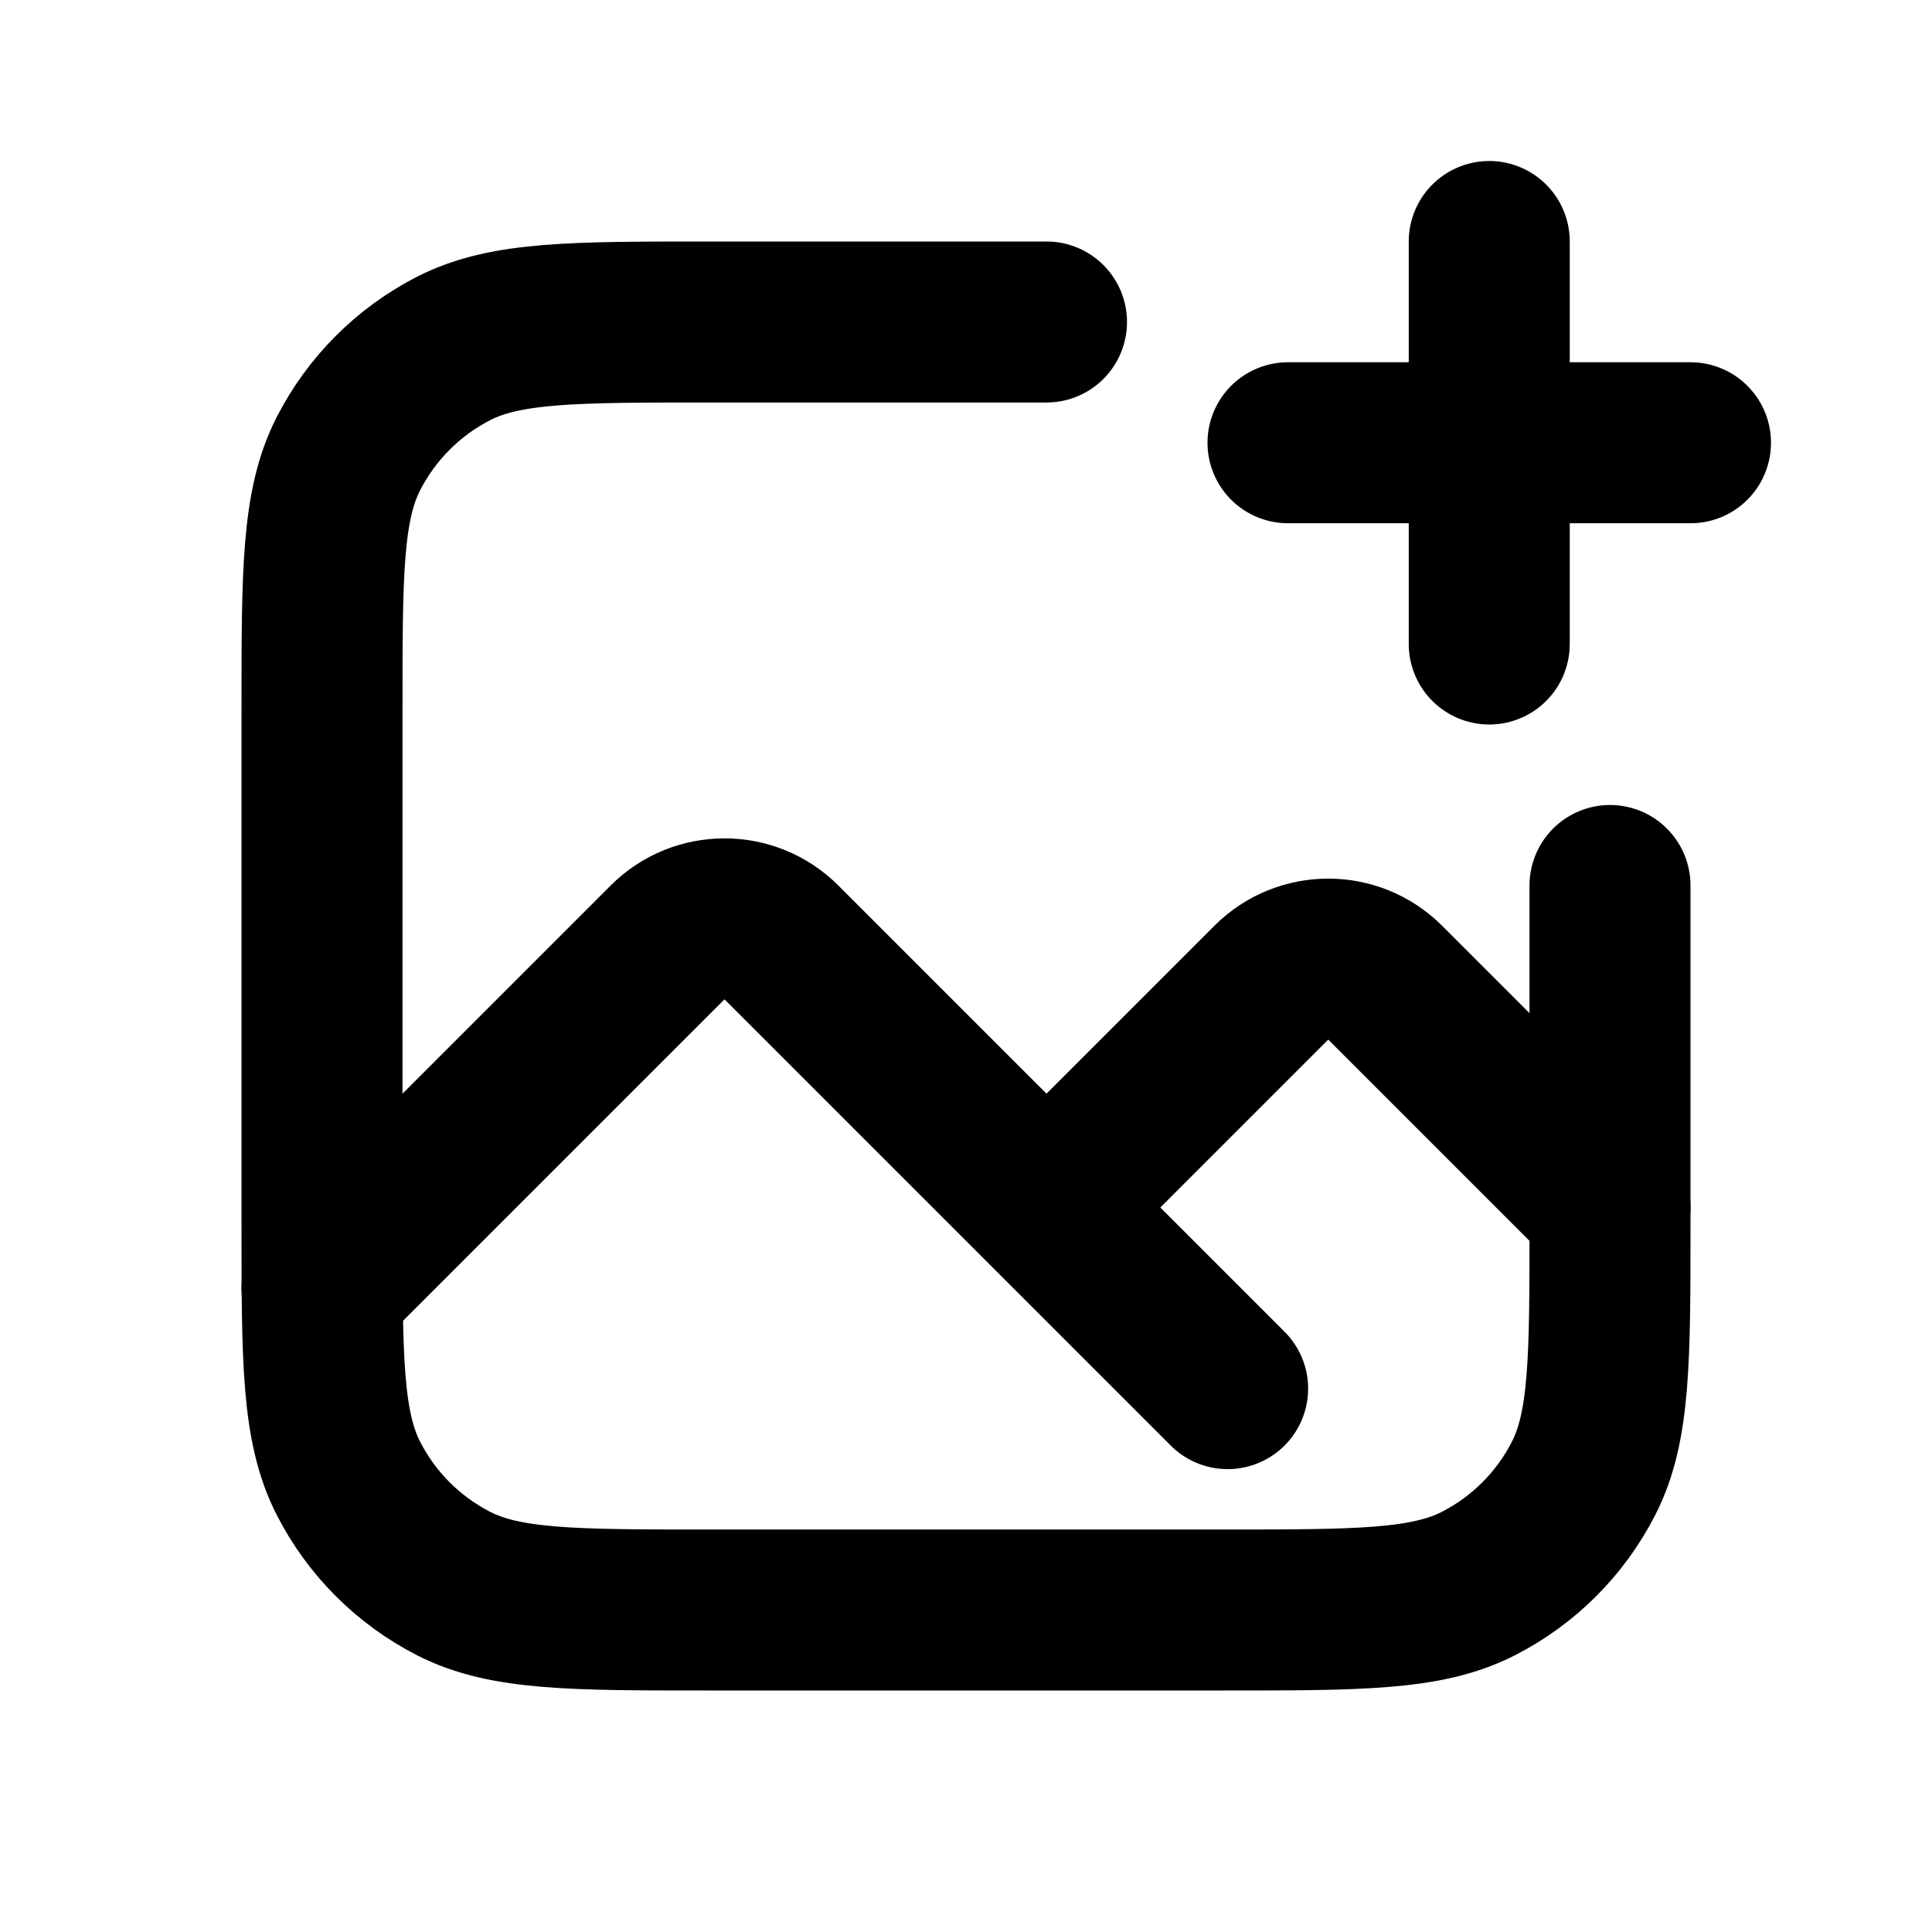
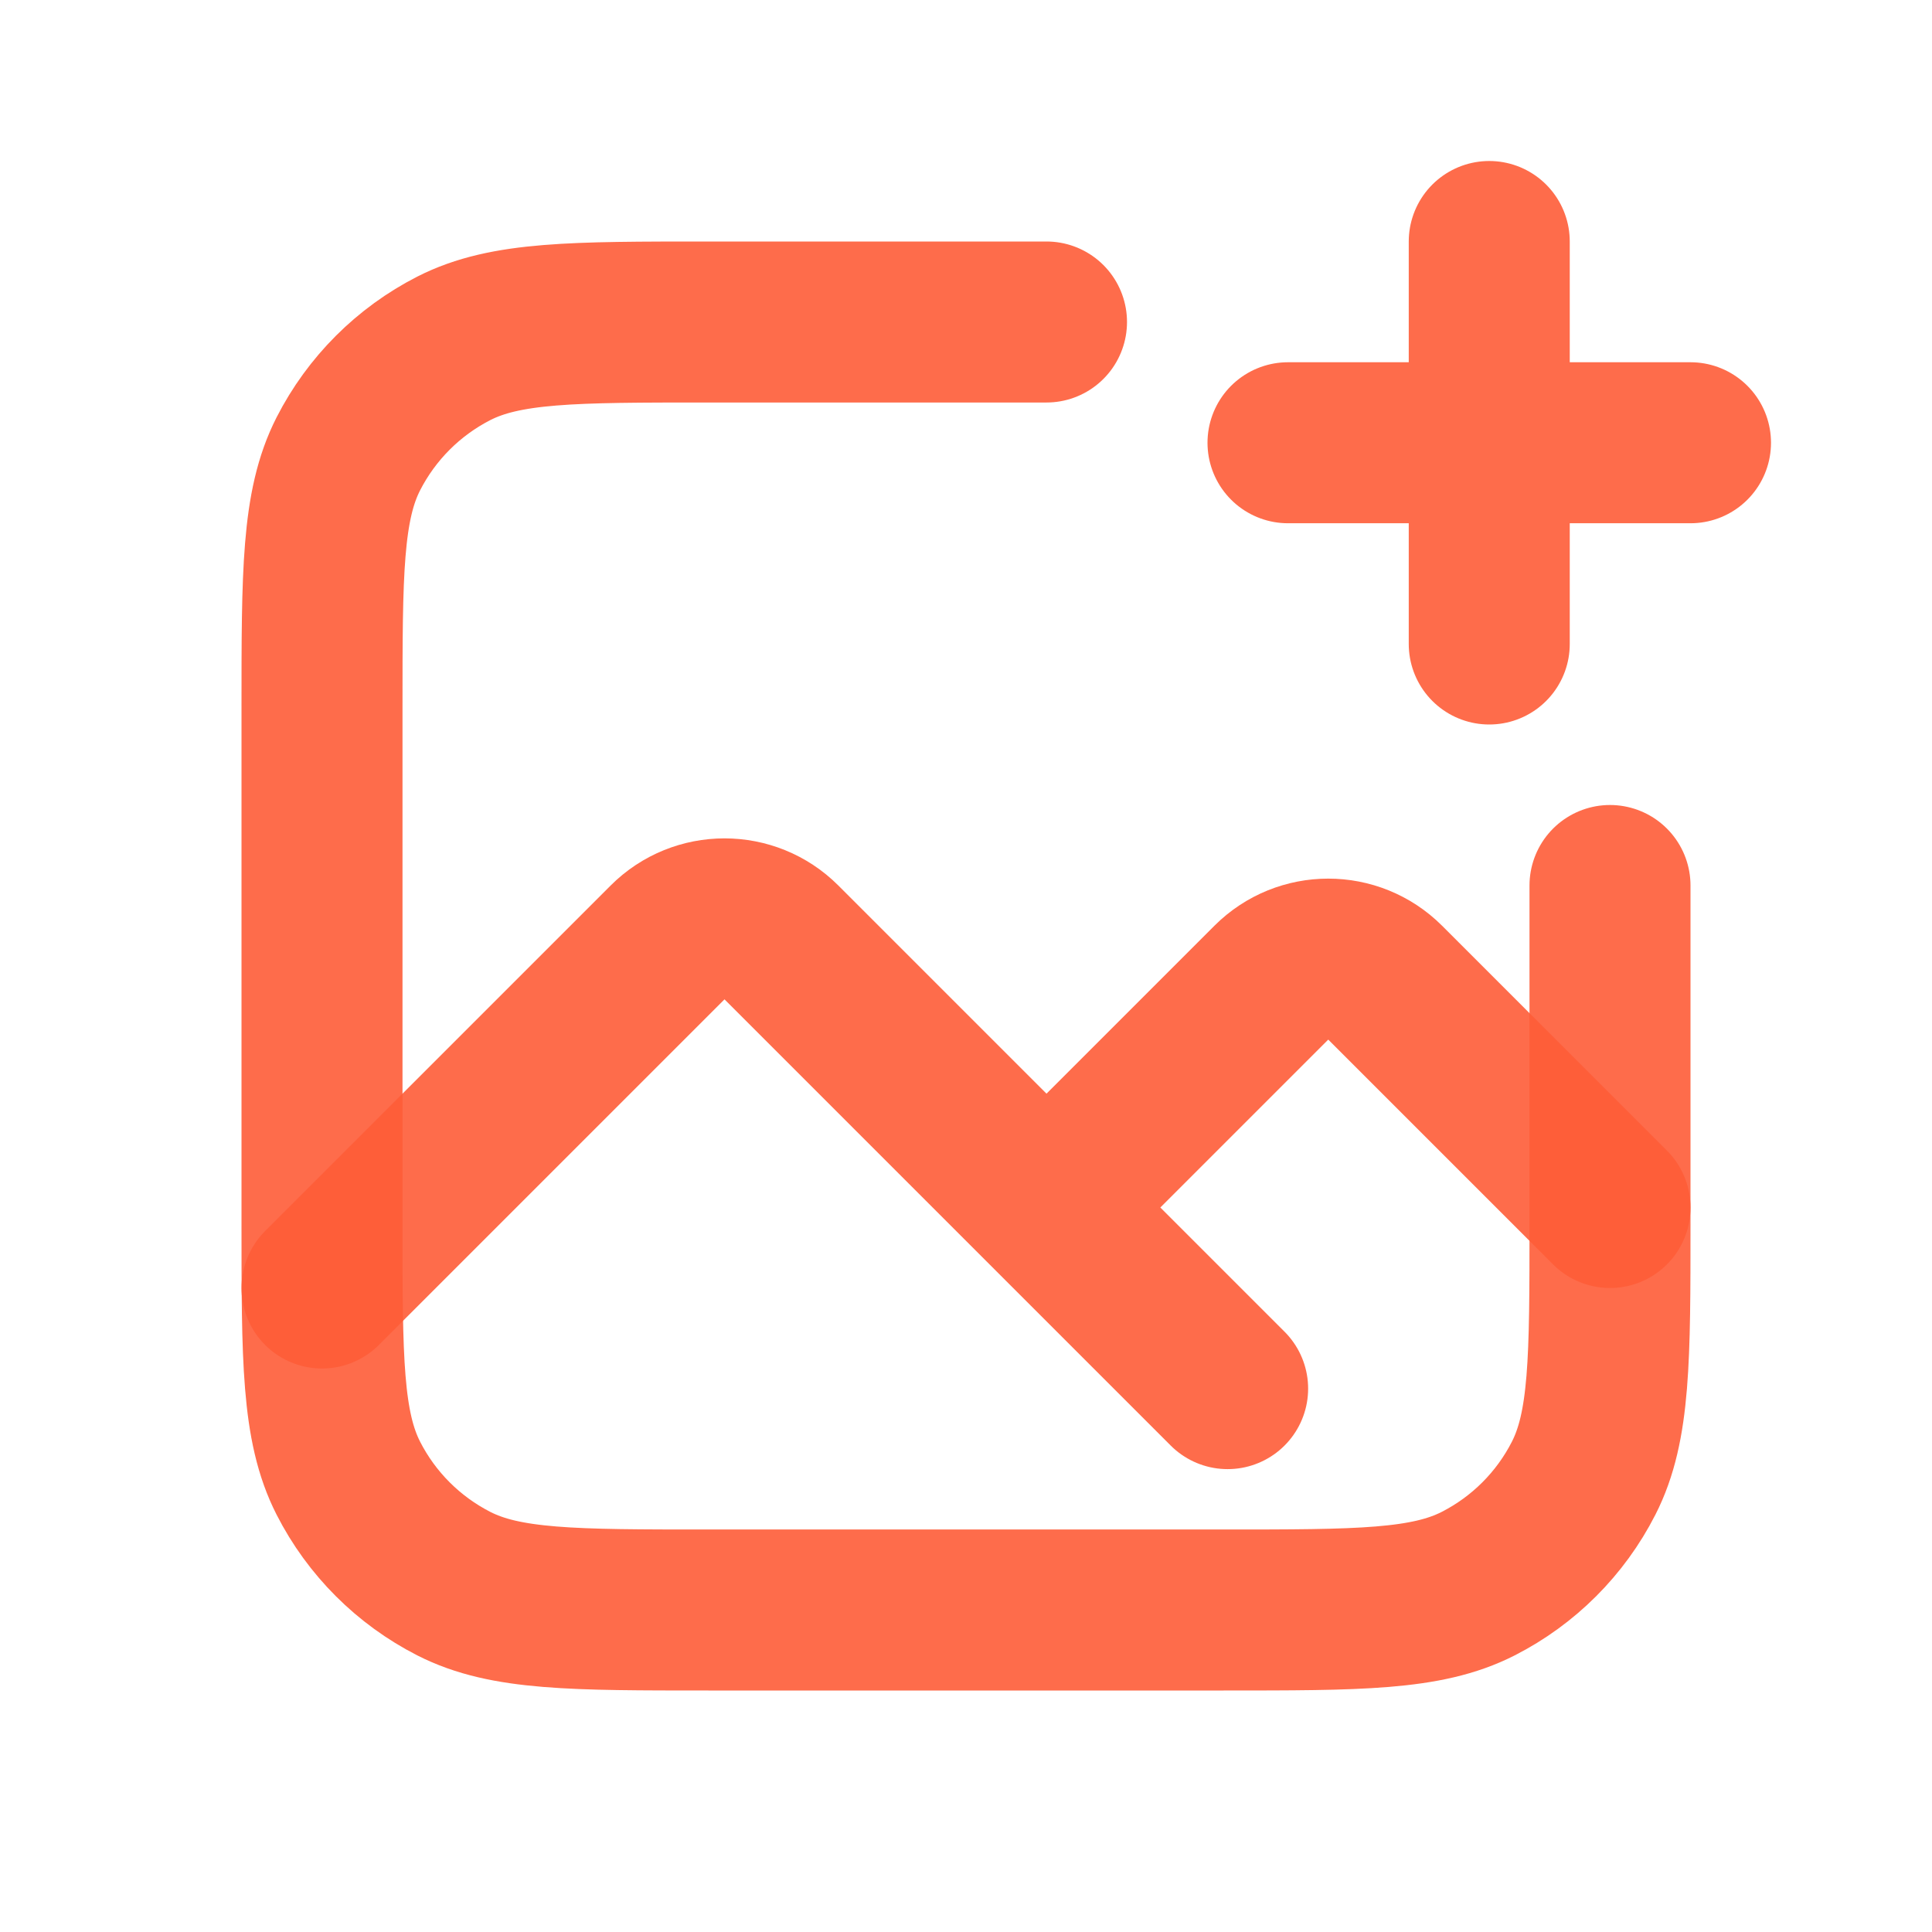
<svg xmlns="http://www.w3.org/2000/svg" width="800px" height="800px" viewBox="0 0 24 24" fill="none">
-   <path d="M13 4H8.8C7.12 4 6.28 4 5.638 4.327C5.074 4.615 4.615 5.074 4.327 5.638C4 6.28 4 7.12 4 8.8V15.2C4 16.88 4 17.72 4.327 18.362C4.615 18.927 5.074 19.385 5.638 19.673C6.28 20 7.12 20 8.8 20H15.2C16.88 20 17.72 20 18.362 19.673C18.927 19.385 19.385 18.927 19.673 18.362C20 17.72 20 16.88 20 15.2V11" stroke="#000000" stroke-width="2" stroke-linecap="round" stroke-linejoin="round" />
-   <path d="M4 16L8.293 11.707C8.683 11.317 9.317 11.317 9.707 11.707L13 15M13 15L15.793 12.207C16.183 11.817 16.817 11.817 17.207 12.207L20 15M13 15L15.25 17.25" stroke="#000000" stroke-width="2" stroke-linecap="round" stroke-linejoin="round" />
-   <path d="M18.5 3V5.5M18.5 8V5.5M18.5 5.5H16M18.5 5.5H21" stroke="#000000" stroke-width="2" stroke-linecap="round" stroke-linejoin="round" />
+   <path d="M13 4H8.8C7.12 4 6.28 4 5.638 4.327C5.074 4.615 4.615 5.074 4.327 5.638C4 6.28 4 7.12 4 8.8V15.2C4 16.88 4 17.72 4.327 18.362C4.615 18.927 5.074 19.385 5.638 19.673C6.28 20 7.12 20 8.8 20H15.2C16.88 20 17.72 20 18.362 19.673C18.927 19.385 19.385 18.927 19.673 18.362C20 17.72 20 16.88 20 15.2V11" stroke="rgba(254, 92, 56, 0.9)" stroke-width="2" stroke-linecap="round" stroke-linejoin="round" />
+   <path d="M4 16L8.293 11.707C8.683 11.317 9.317 11.317 9.707 11.707L13 15M13 15L15.793 12.207C16.183 11.817 16.817 11.817 17.207 12.207L20 15M13 15L15.25 17.25" stroke="rgba(254, 92, 56, 0.9)" stroke-width="2" stroke-linecap="round" stroke-linejoin="round" />
+   <path d="M18.5 3V5.5M18.5 8V5.5M18.5 5.5H16M18.5 5.5H21" stroke="rgba(254, 92, 56, 0.9)" stroke-width="2" stroke-linecap="round" stroke-linejoin="round" />
</svg>
